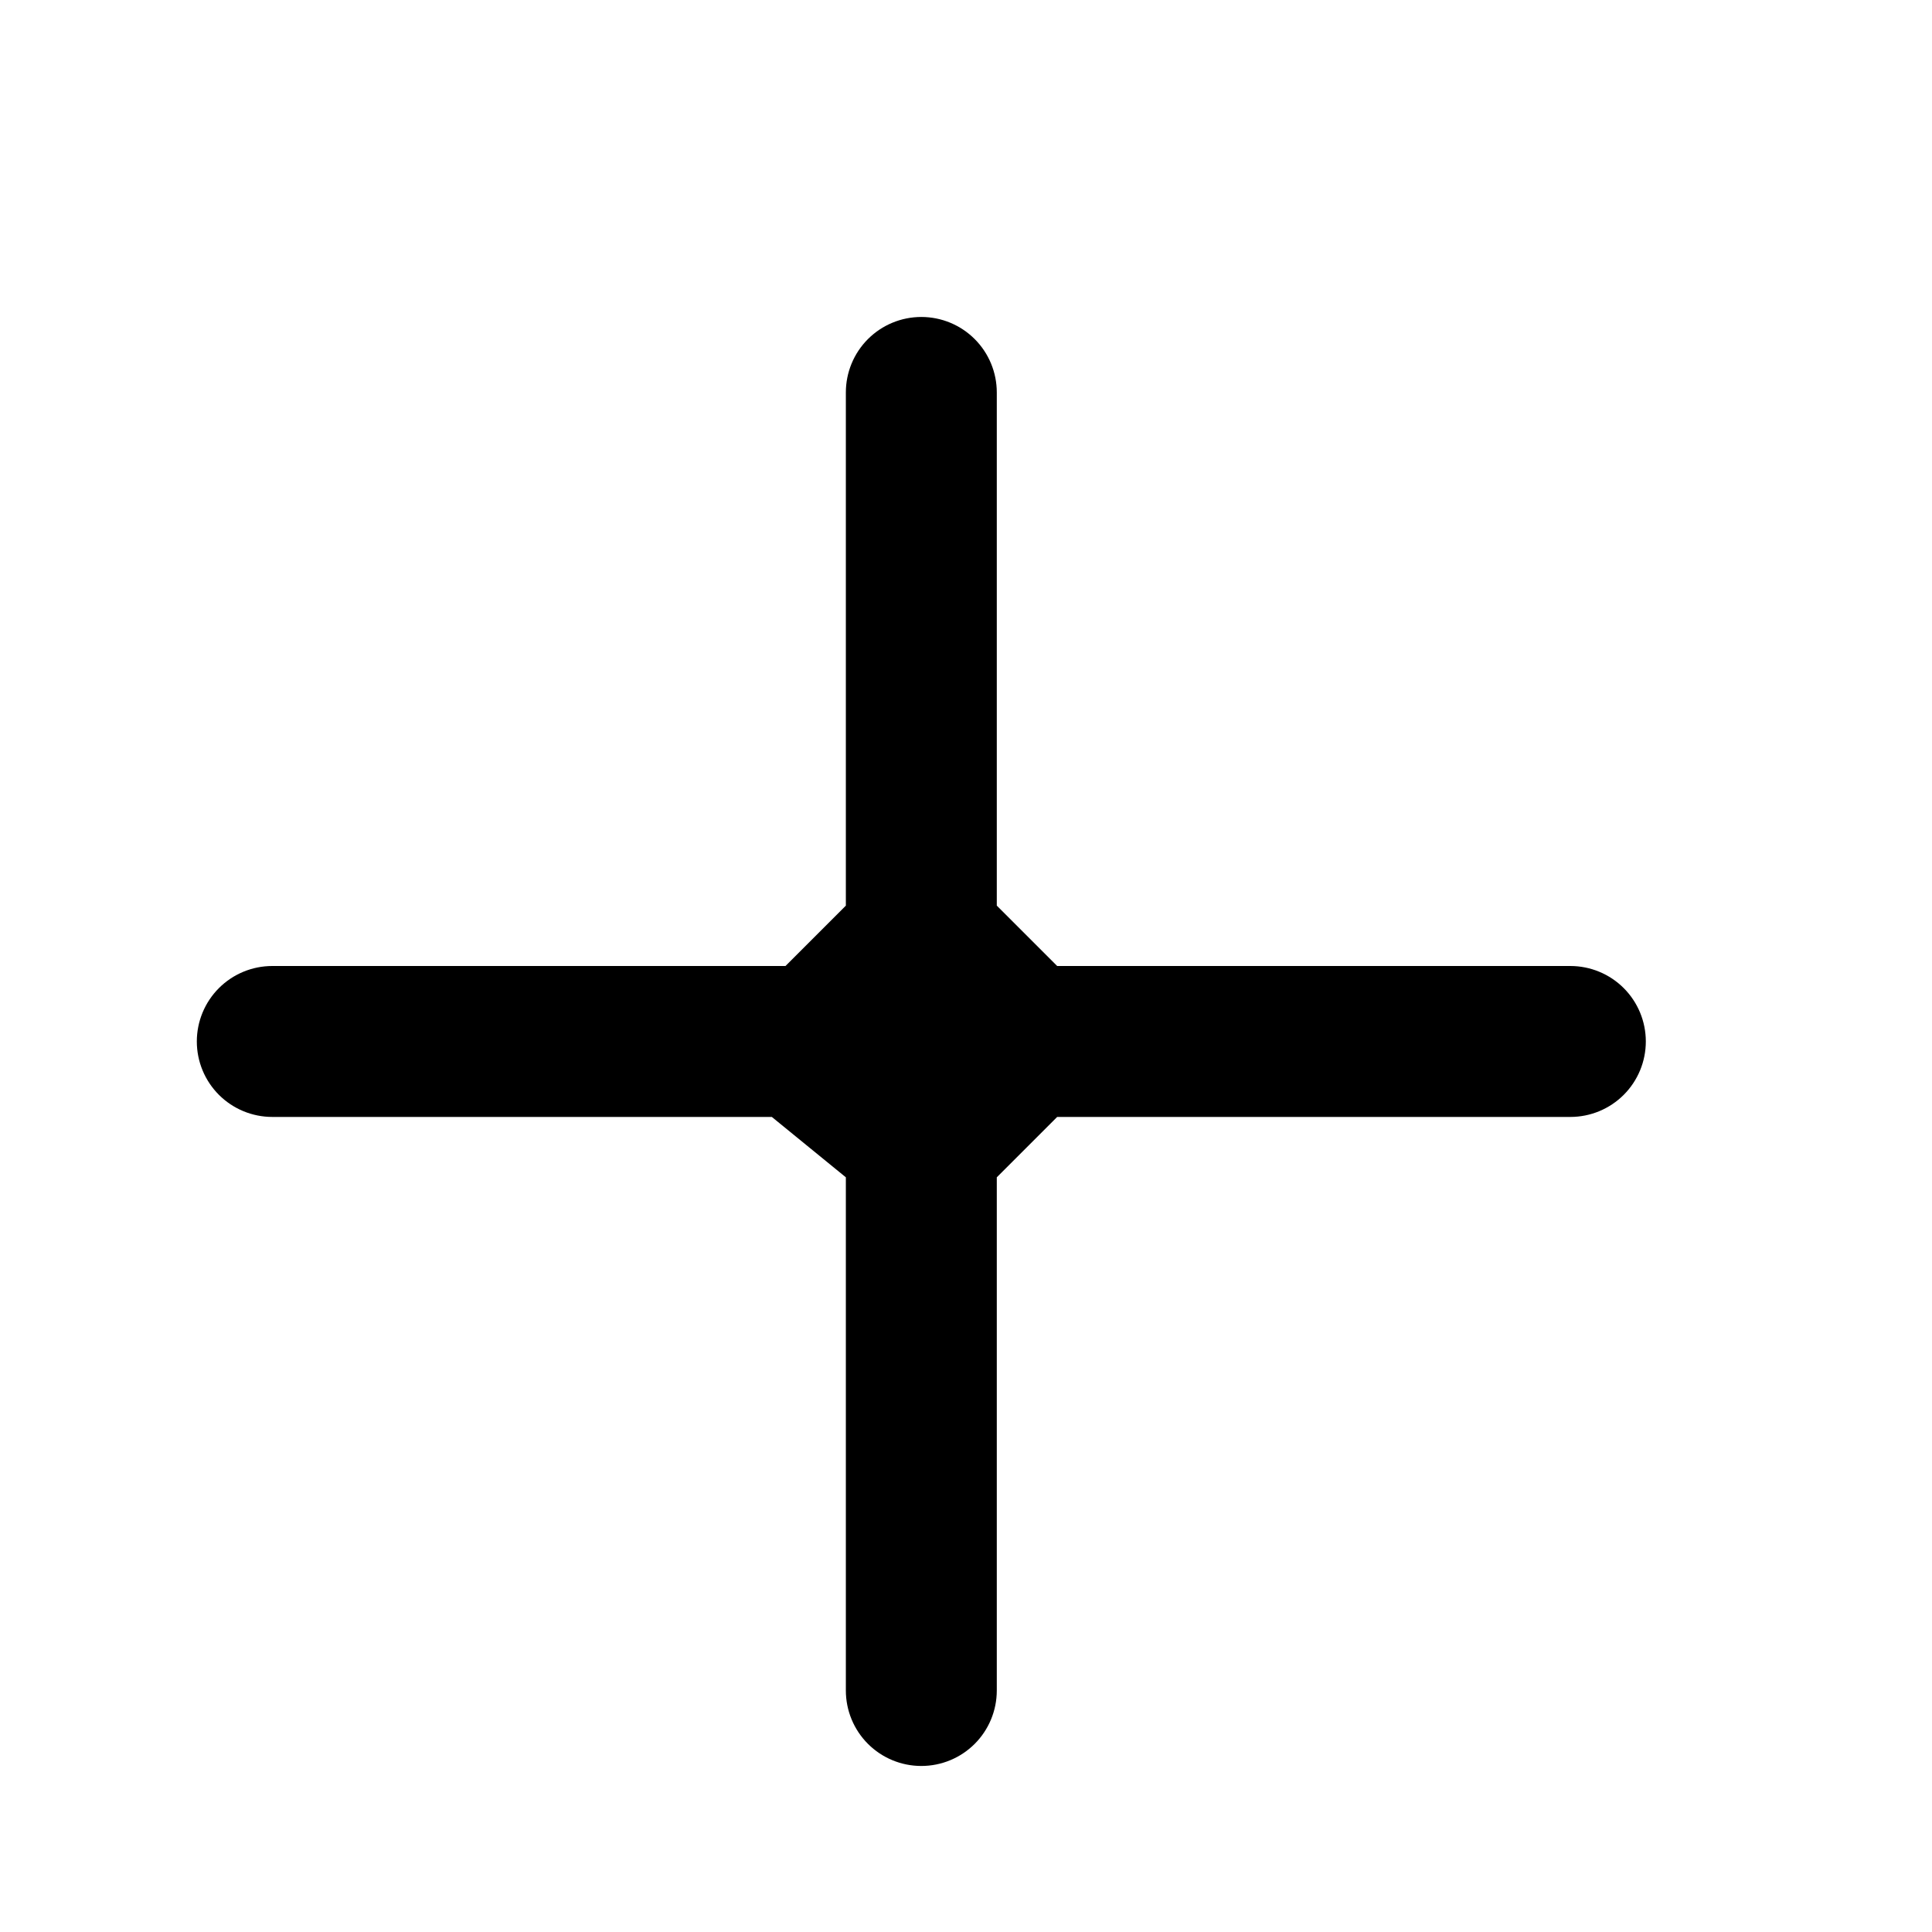
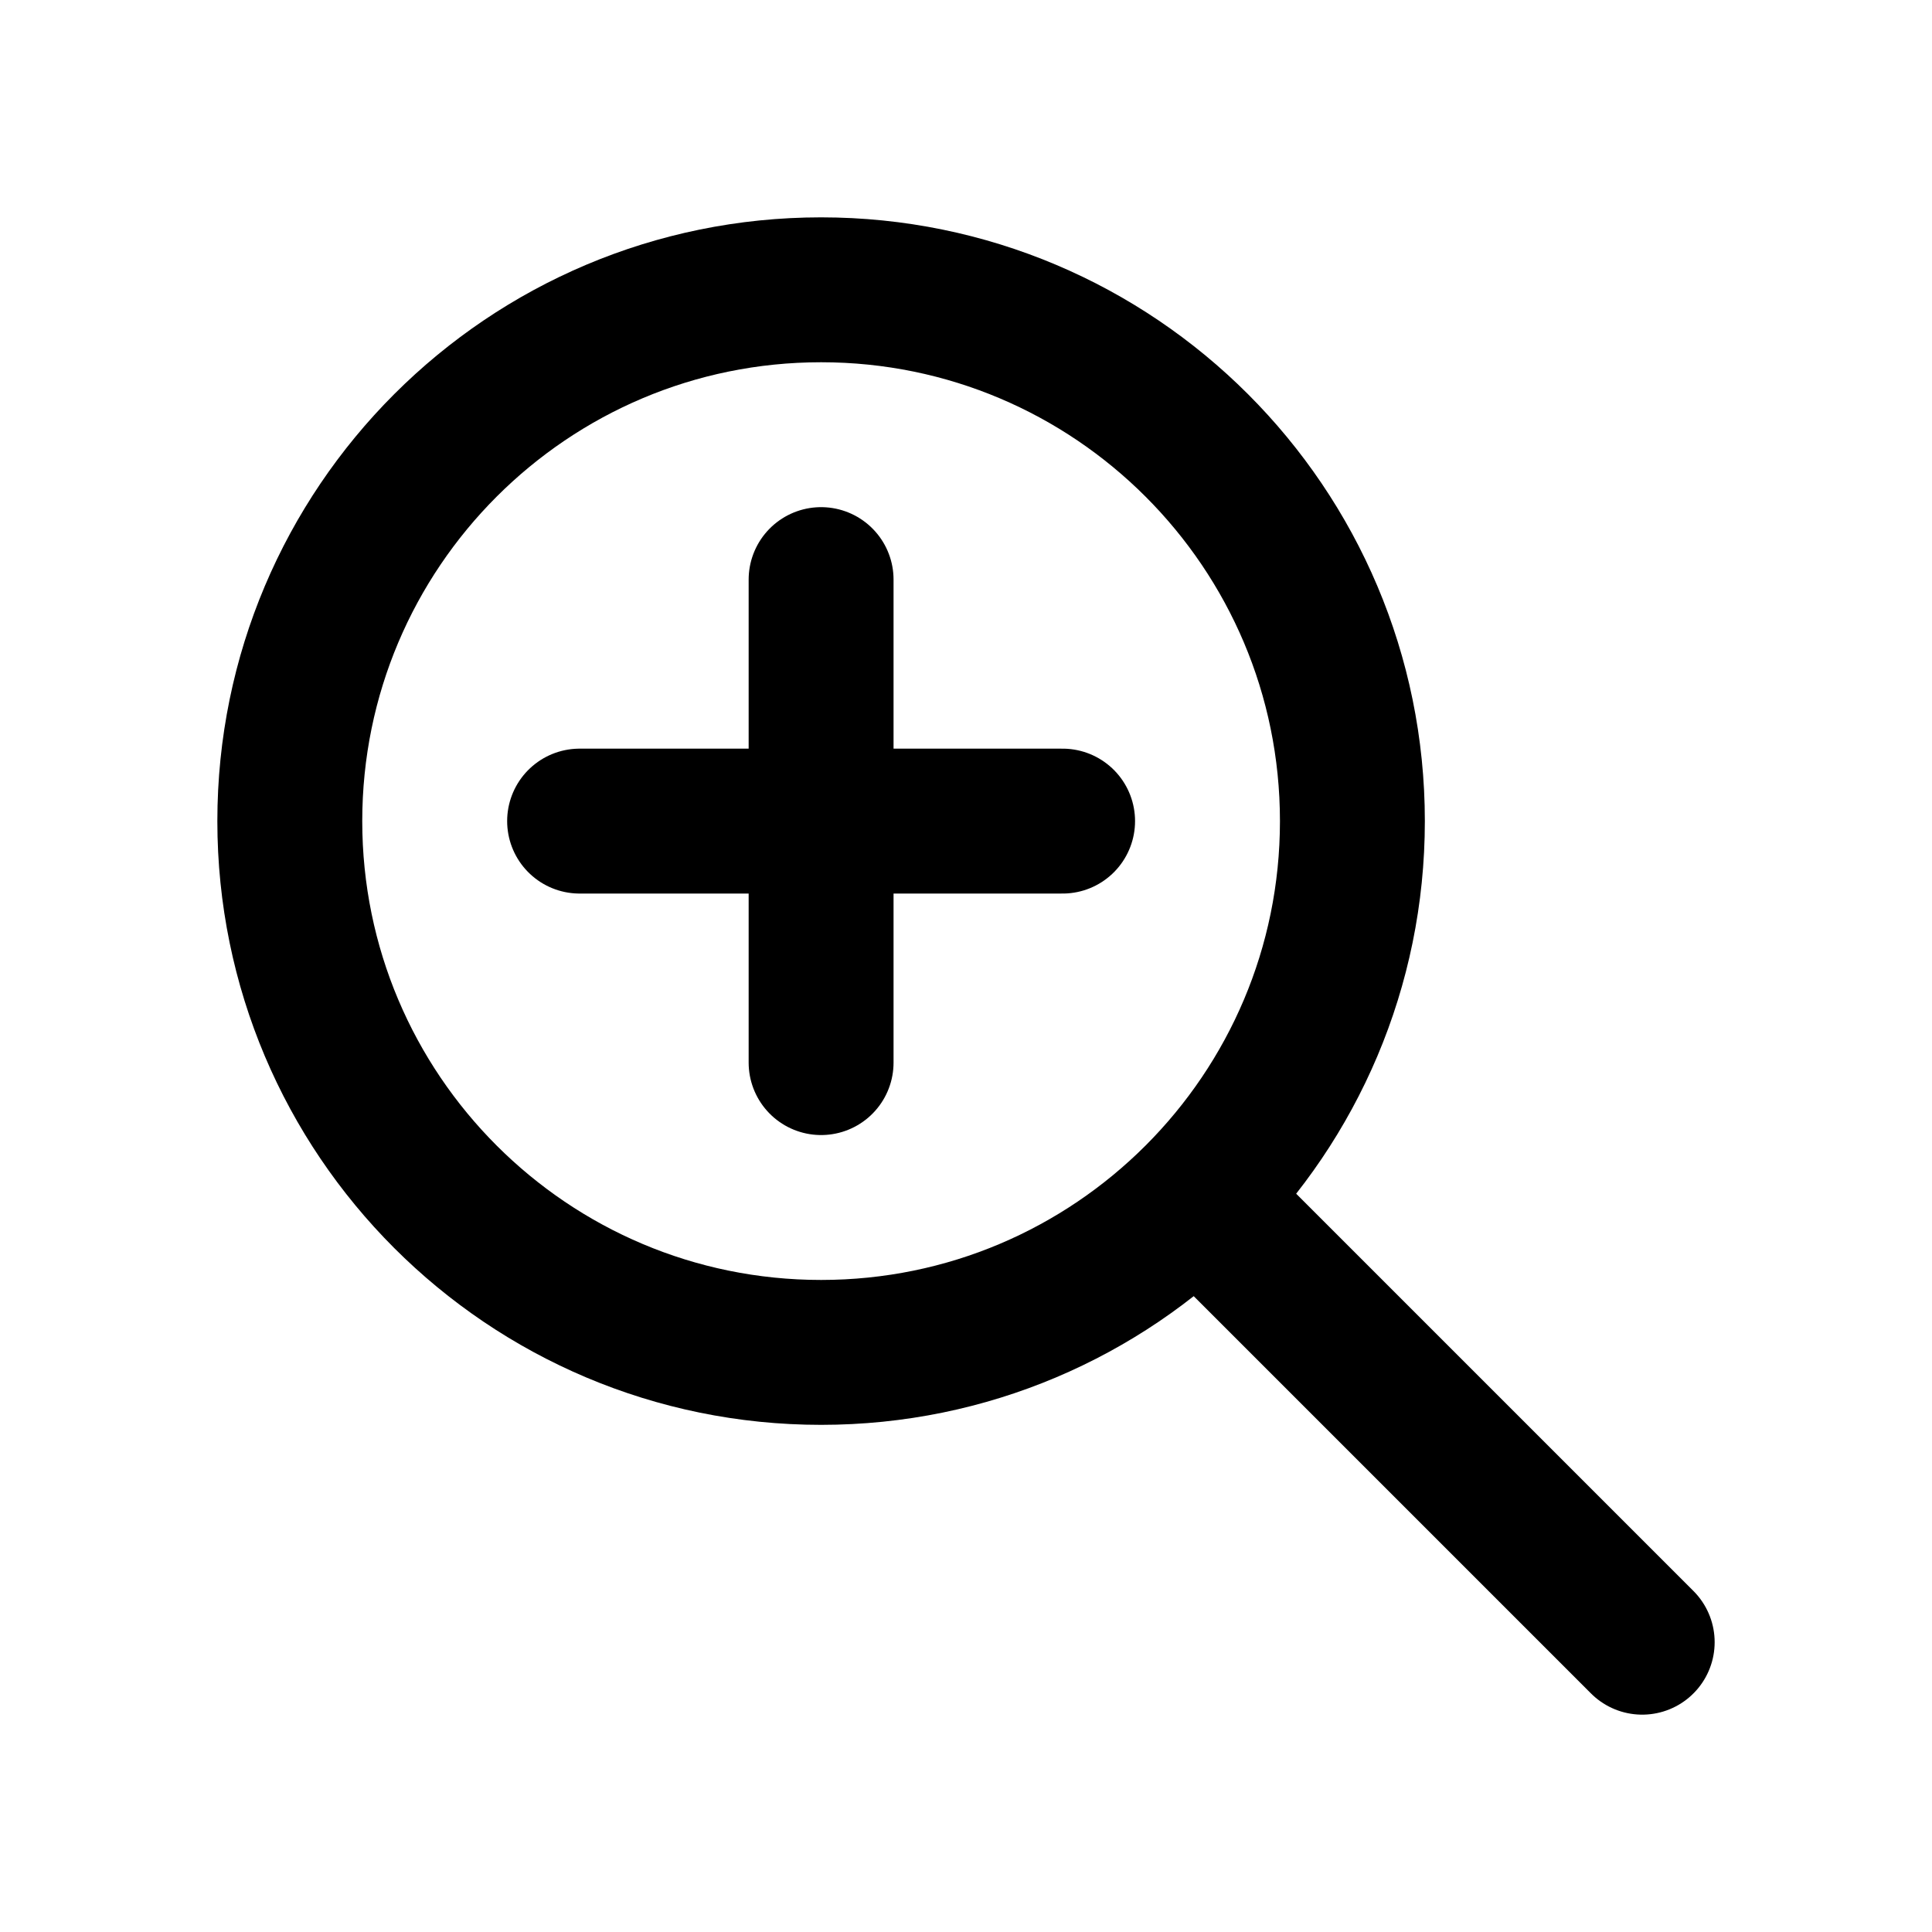
- <svg xmlns="http://www.w3.org/2000/svg" width="16" height="16" viewBox="0 0 16 16" fill="none">
-   <path d="M7.005 9.75V14C7.005 14.166 7.071 14.325 7.188 14.442C7.305 14.559 7.464 14.625 7.63 14.625C7.796 14.625 7.955 14.559 8.072 14.442C8.189 14.325 8.255 14.166 8.255 14V9.75L8.755 9.25H13.005C13.171 9.25 13.33 9.184 13.447 9.067C13.564 8.95 13.63 8.791 13.63 8.625C13.63 8.459 13.564 8.3 13.447 8.183C13.33 8.066 13.171 8 13.005 8H8.755L8.255 7.5V3.25C8.255 3.084 8.189 2.925 8.072 2.808C7.955 2.691 7.796 2.625 7.63 2.625C7.464 2.625 7.305 2.691 7.188 2.808C7.071 2.925 7.005 3.084 7.005 3.25V7.5L6.505 8H2.255C2.089 8 1.93 8.066 1.813 8.183C1.696 8.3 1.63 8.459 1.63 8.625C1.63 8.791 1.696 8.95 1.813 9.067C1.93 9.184 2.089 9.25 2.255 9.25H6.392L7.005 9.75Z" fill="black" />
+ <svg xmlns="http://www.w3.org/2000/svg" viewBox="0 0 20 20" fill="none" stroke="currentColor" stroke-width="1.5" stroke-linecap="round" stroke-linejoin="round">
+   <circle cx="8.5" cy="8.5" r="5.5" />
+   <line x1="12.5" y1="12.5" x2="17" y2="17" />
+   <line x1="6" y1="8.5" x2="11" y2="8.5" />
+   <line x1="8.5" y1="6" x2="8.5" y2="11" />
</svg>
